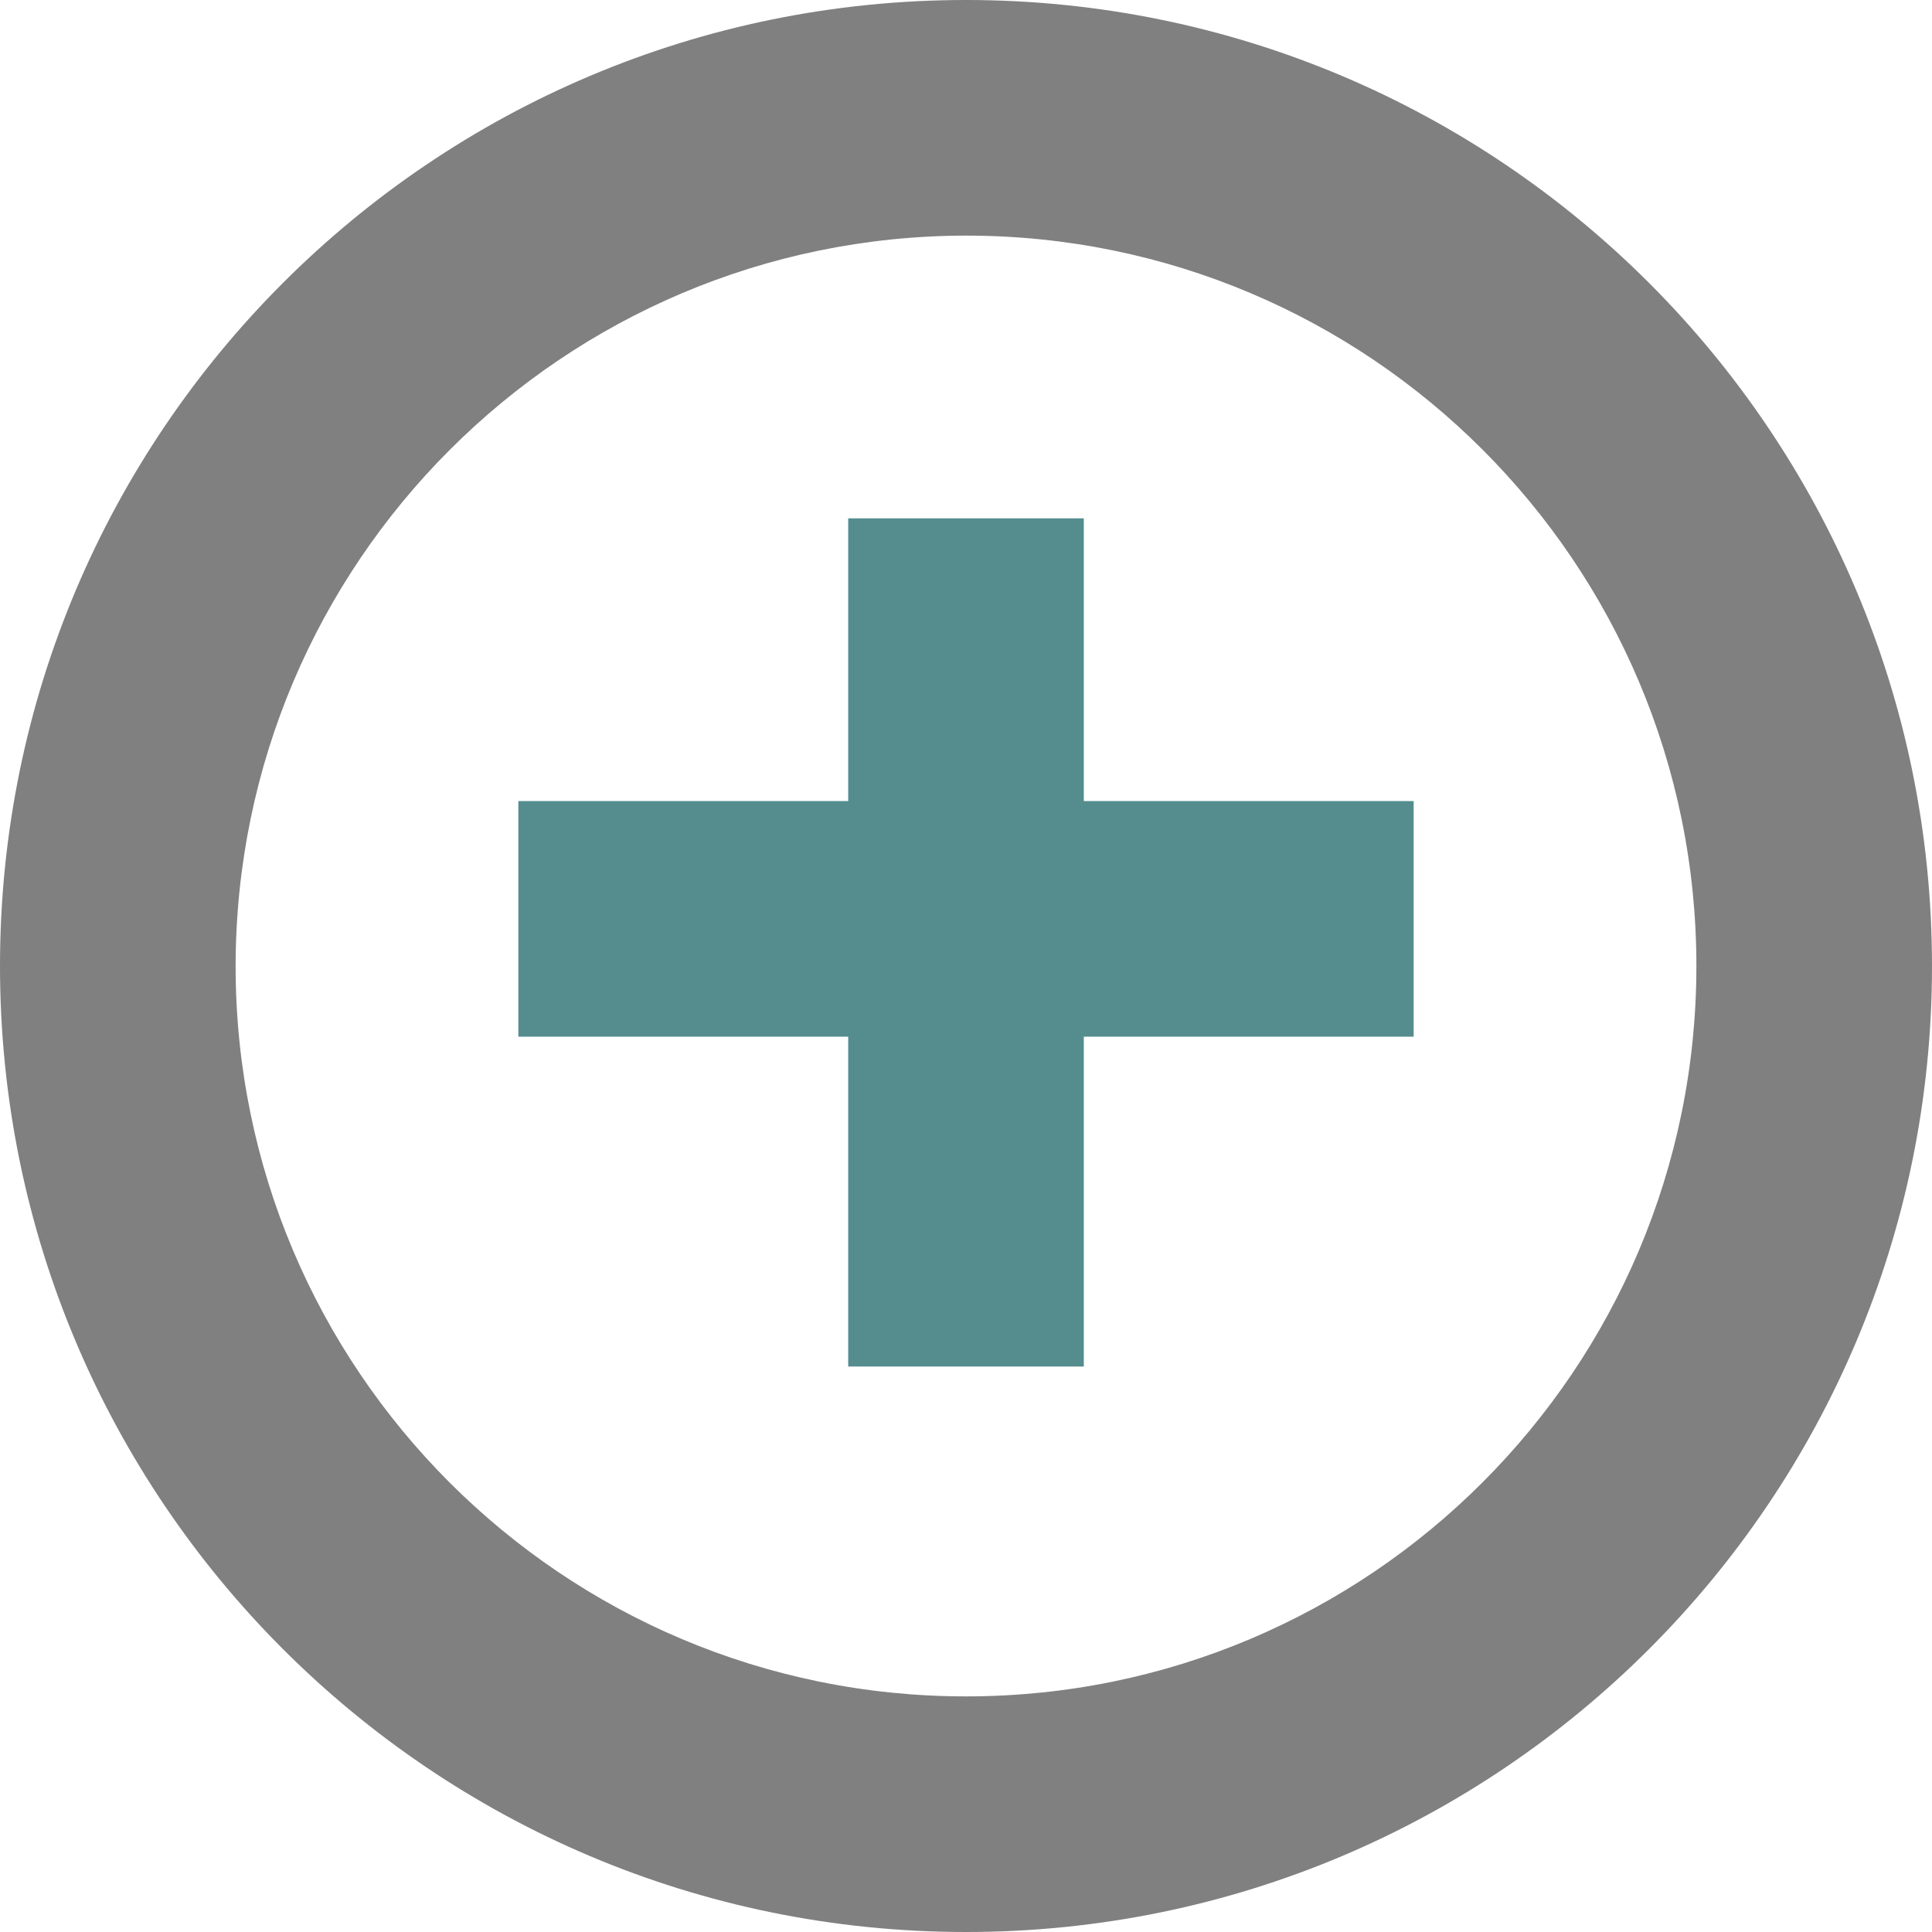
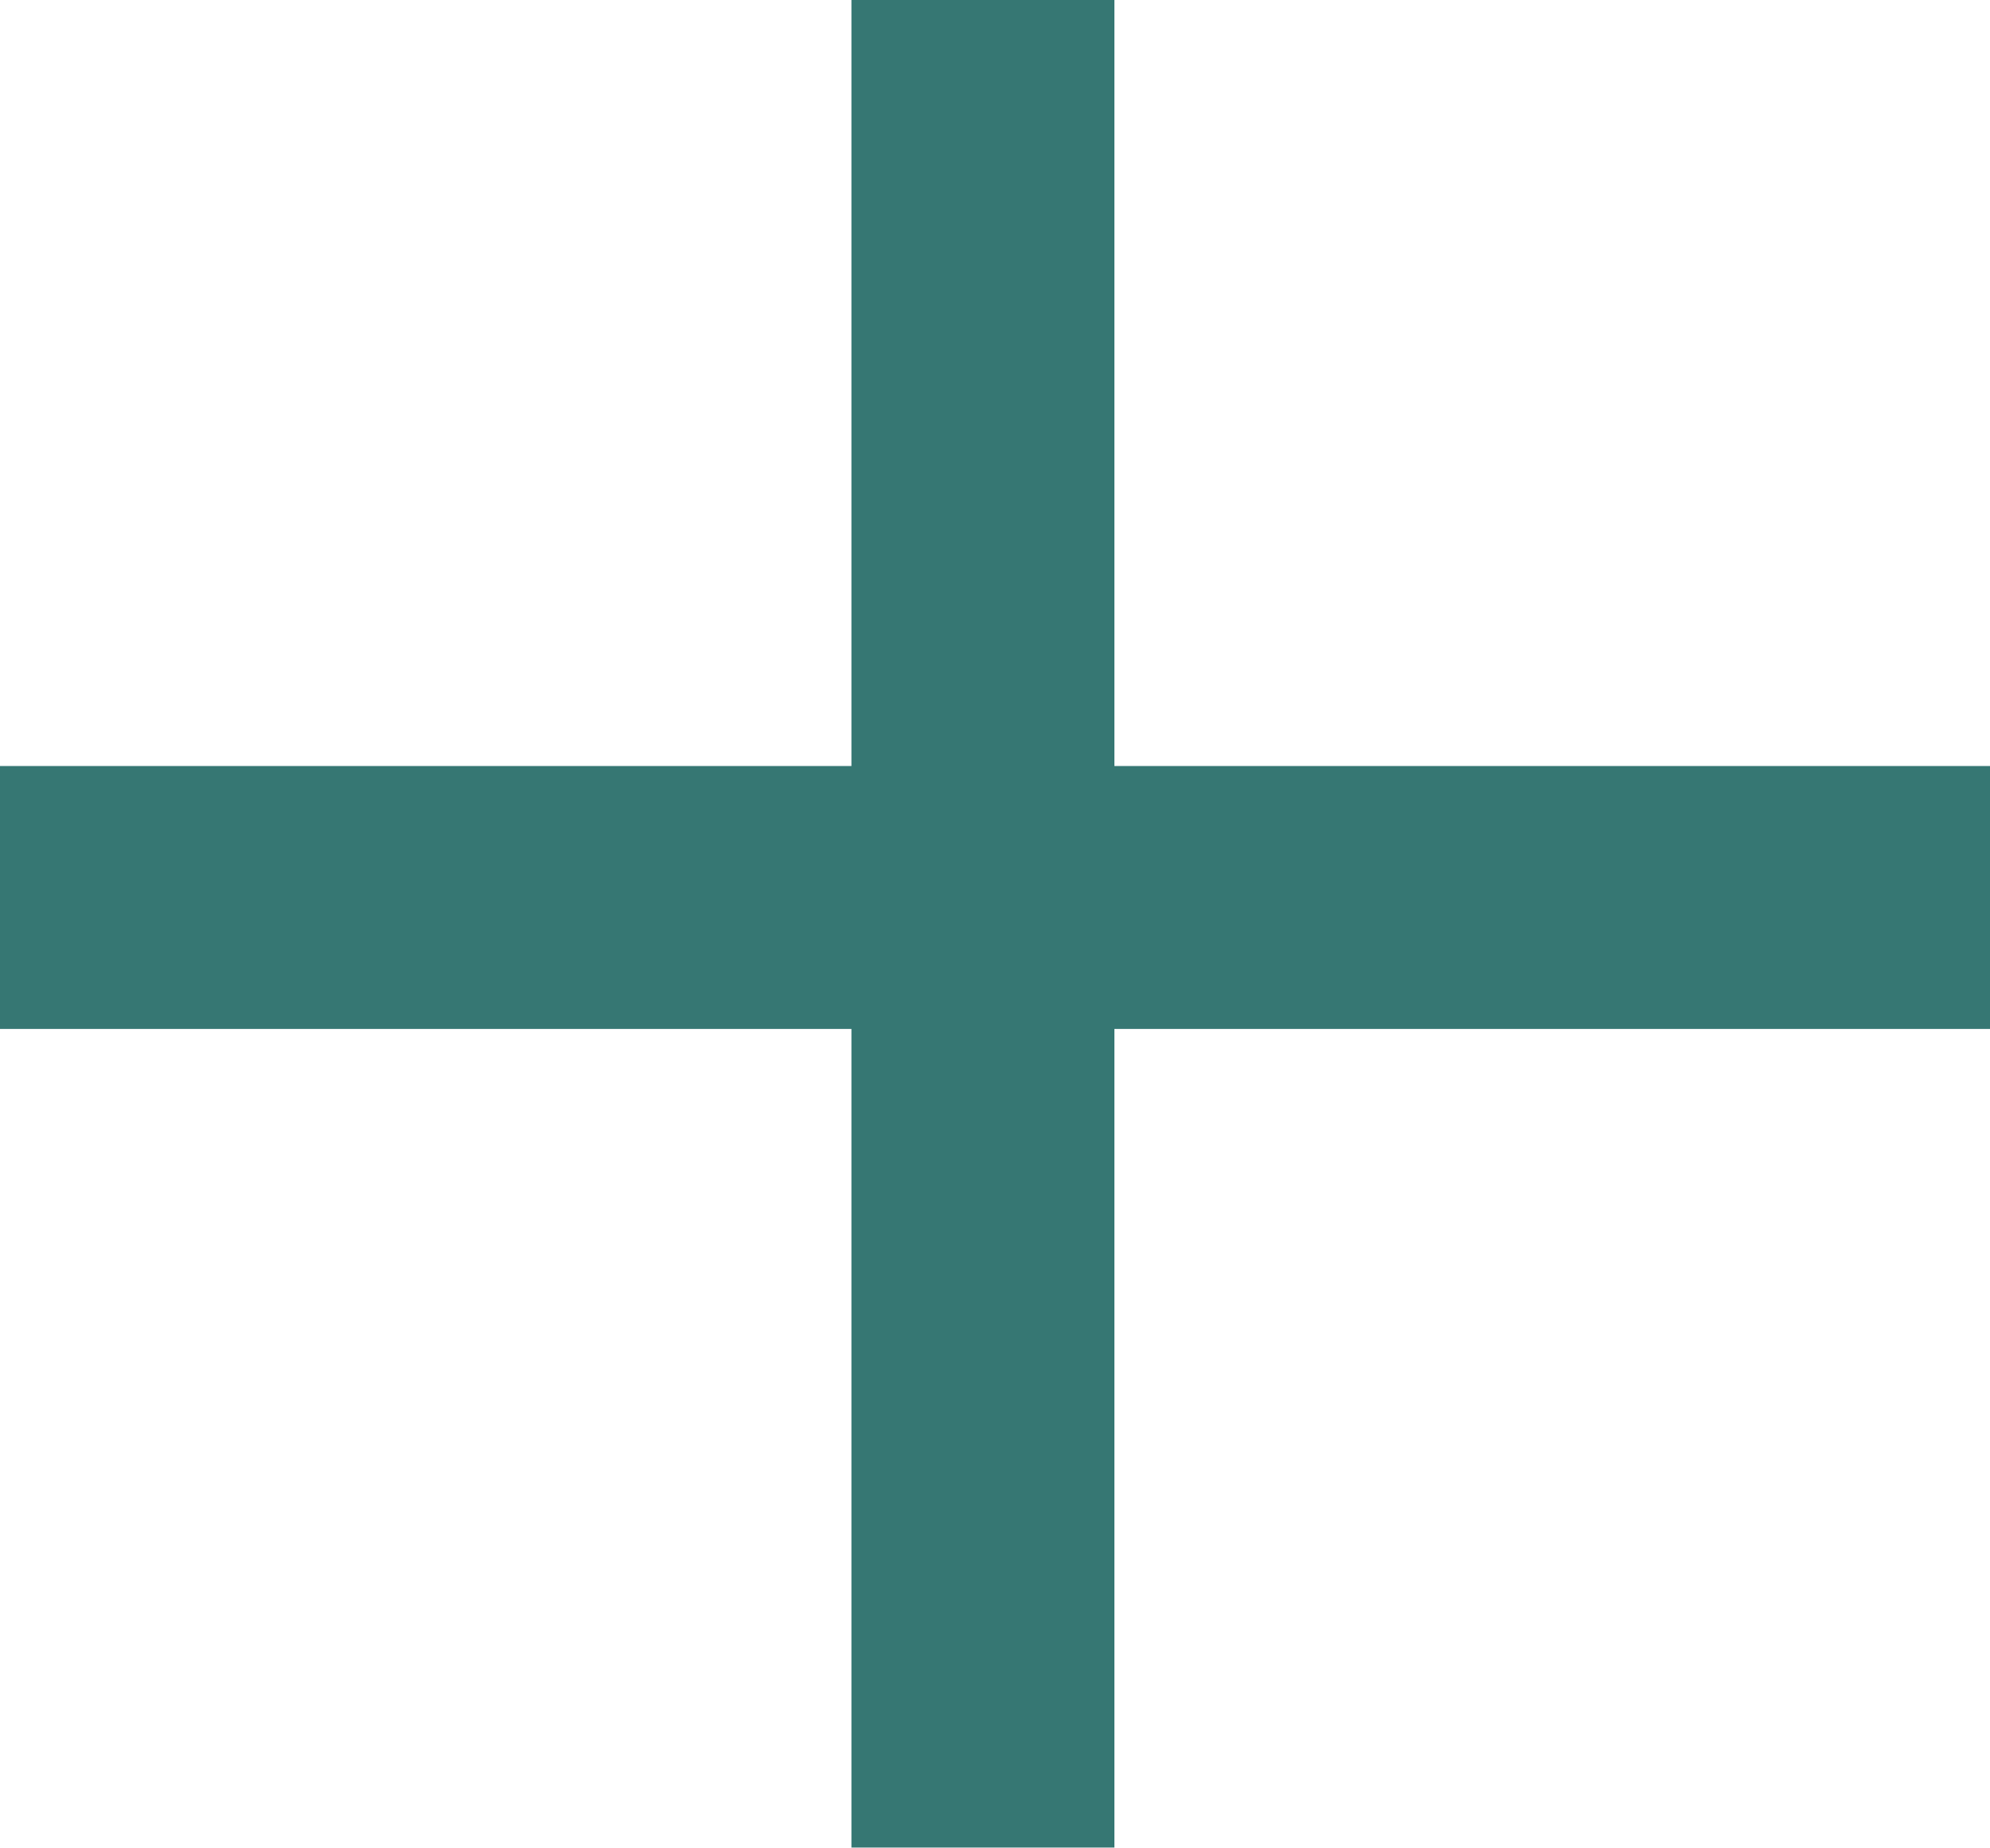
- <svg xmlns="http://www.w3.org/2000/svg" id="圖層_1" data-name="圖層 1" viewBox="0 0 41 41">
+ <svg xmlns="http://www.w3.org/2000/svg" id="圖層_1" data-name="圖層 1" viewBox="0 0 14 13">
  <defs>
-     <style>.cls-1{fill:gray;}.cls-2{fill:#558d8f;}</style>
+     <style>.cls-1{fill:#367773;}.cls-2{fill:none;}</style>
  </defs>
-   <path class="cls-1" d="M22.74,6.83a15.5,15.5,0,1,1-15.5,15.5,15.52,15.52,0,0,1,15.5-15.5m0-5a20.5,20.5,0,1,0,20.5,20.5,20.5,20.5,0,0,0-20.5-20.5Z" transform="translate(-2.24 -1.83)" />
-   <rect class="cls-2" x="18" y="11" width="5" height="18" />
-   <rect class="cls-2" x="11" y="17" width="19" height="5" />
+   <rect class="cls-1" x="5.99" width="1.85" height="13" />
+   <line class="cls-2" x1="5" y1="3" y2="3" />
+   <rect class="cls-1" y="5.39" width="14" height="1.85" />
</svg>
